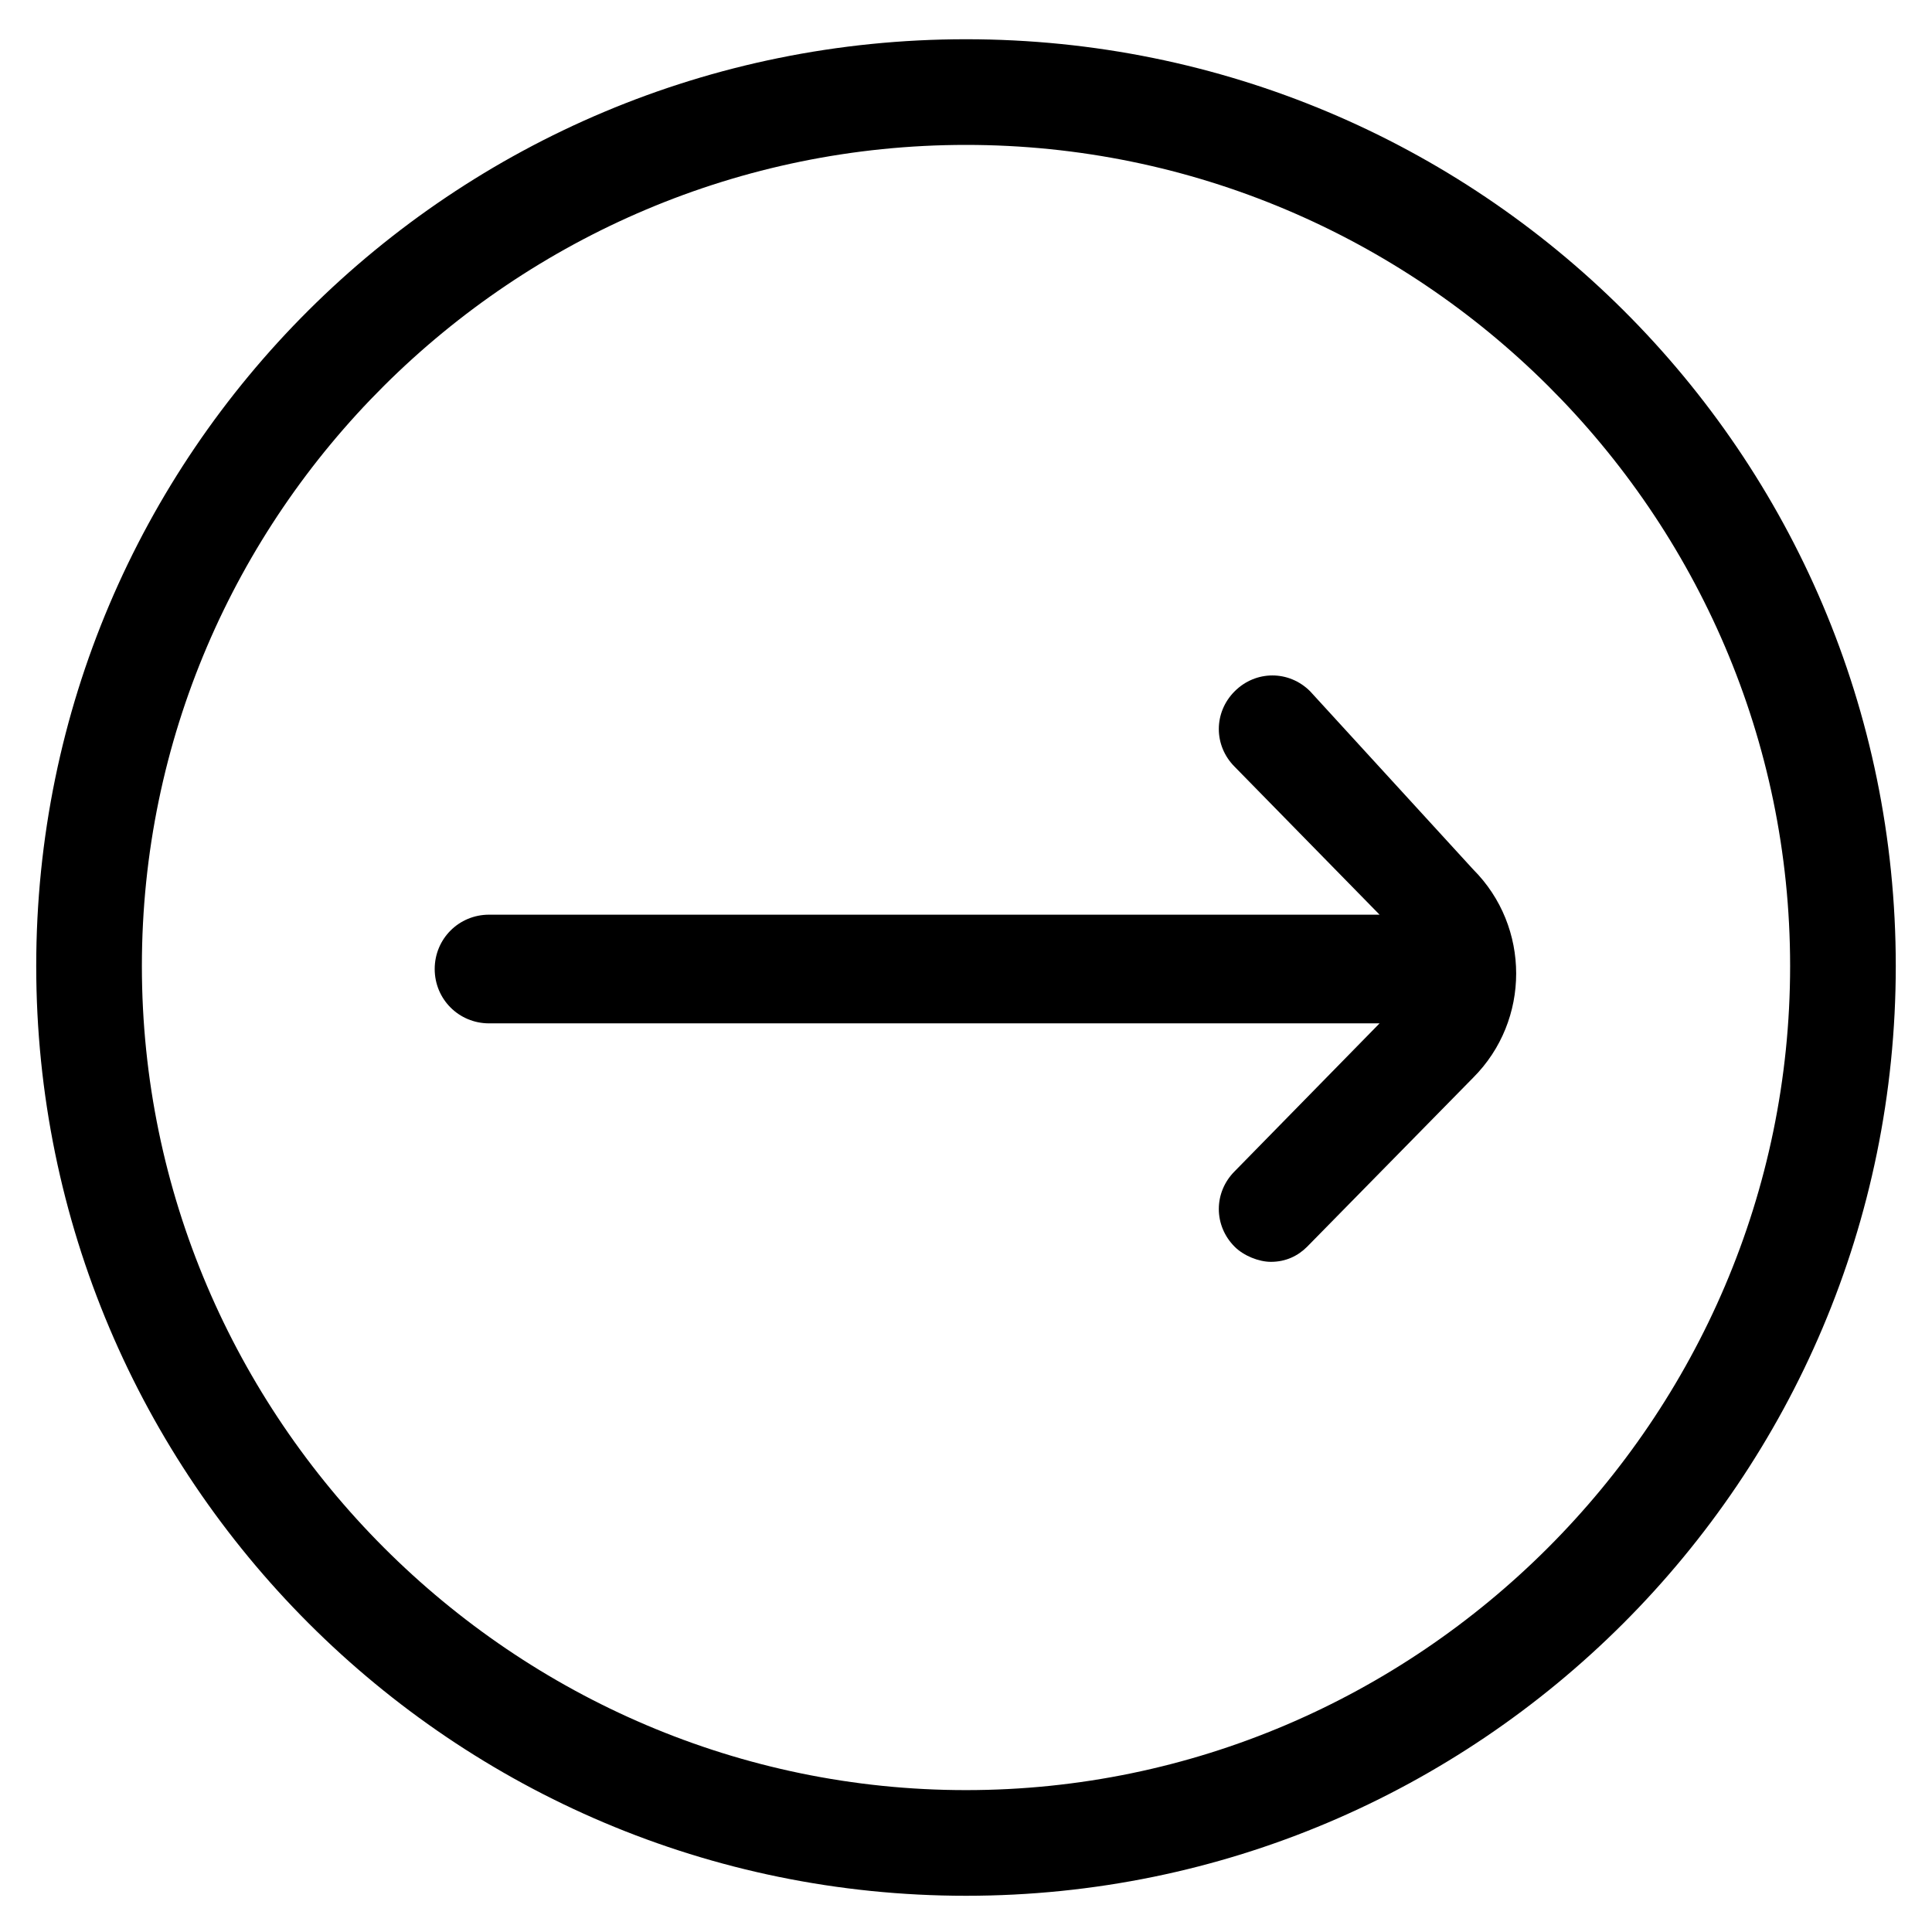
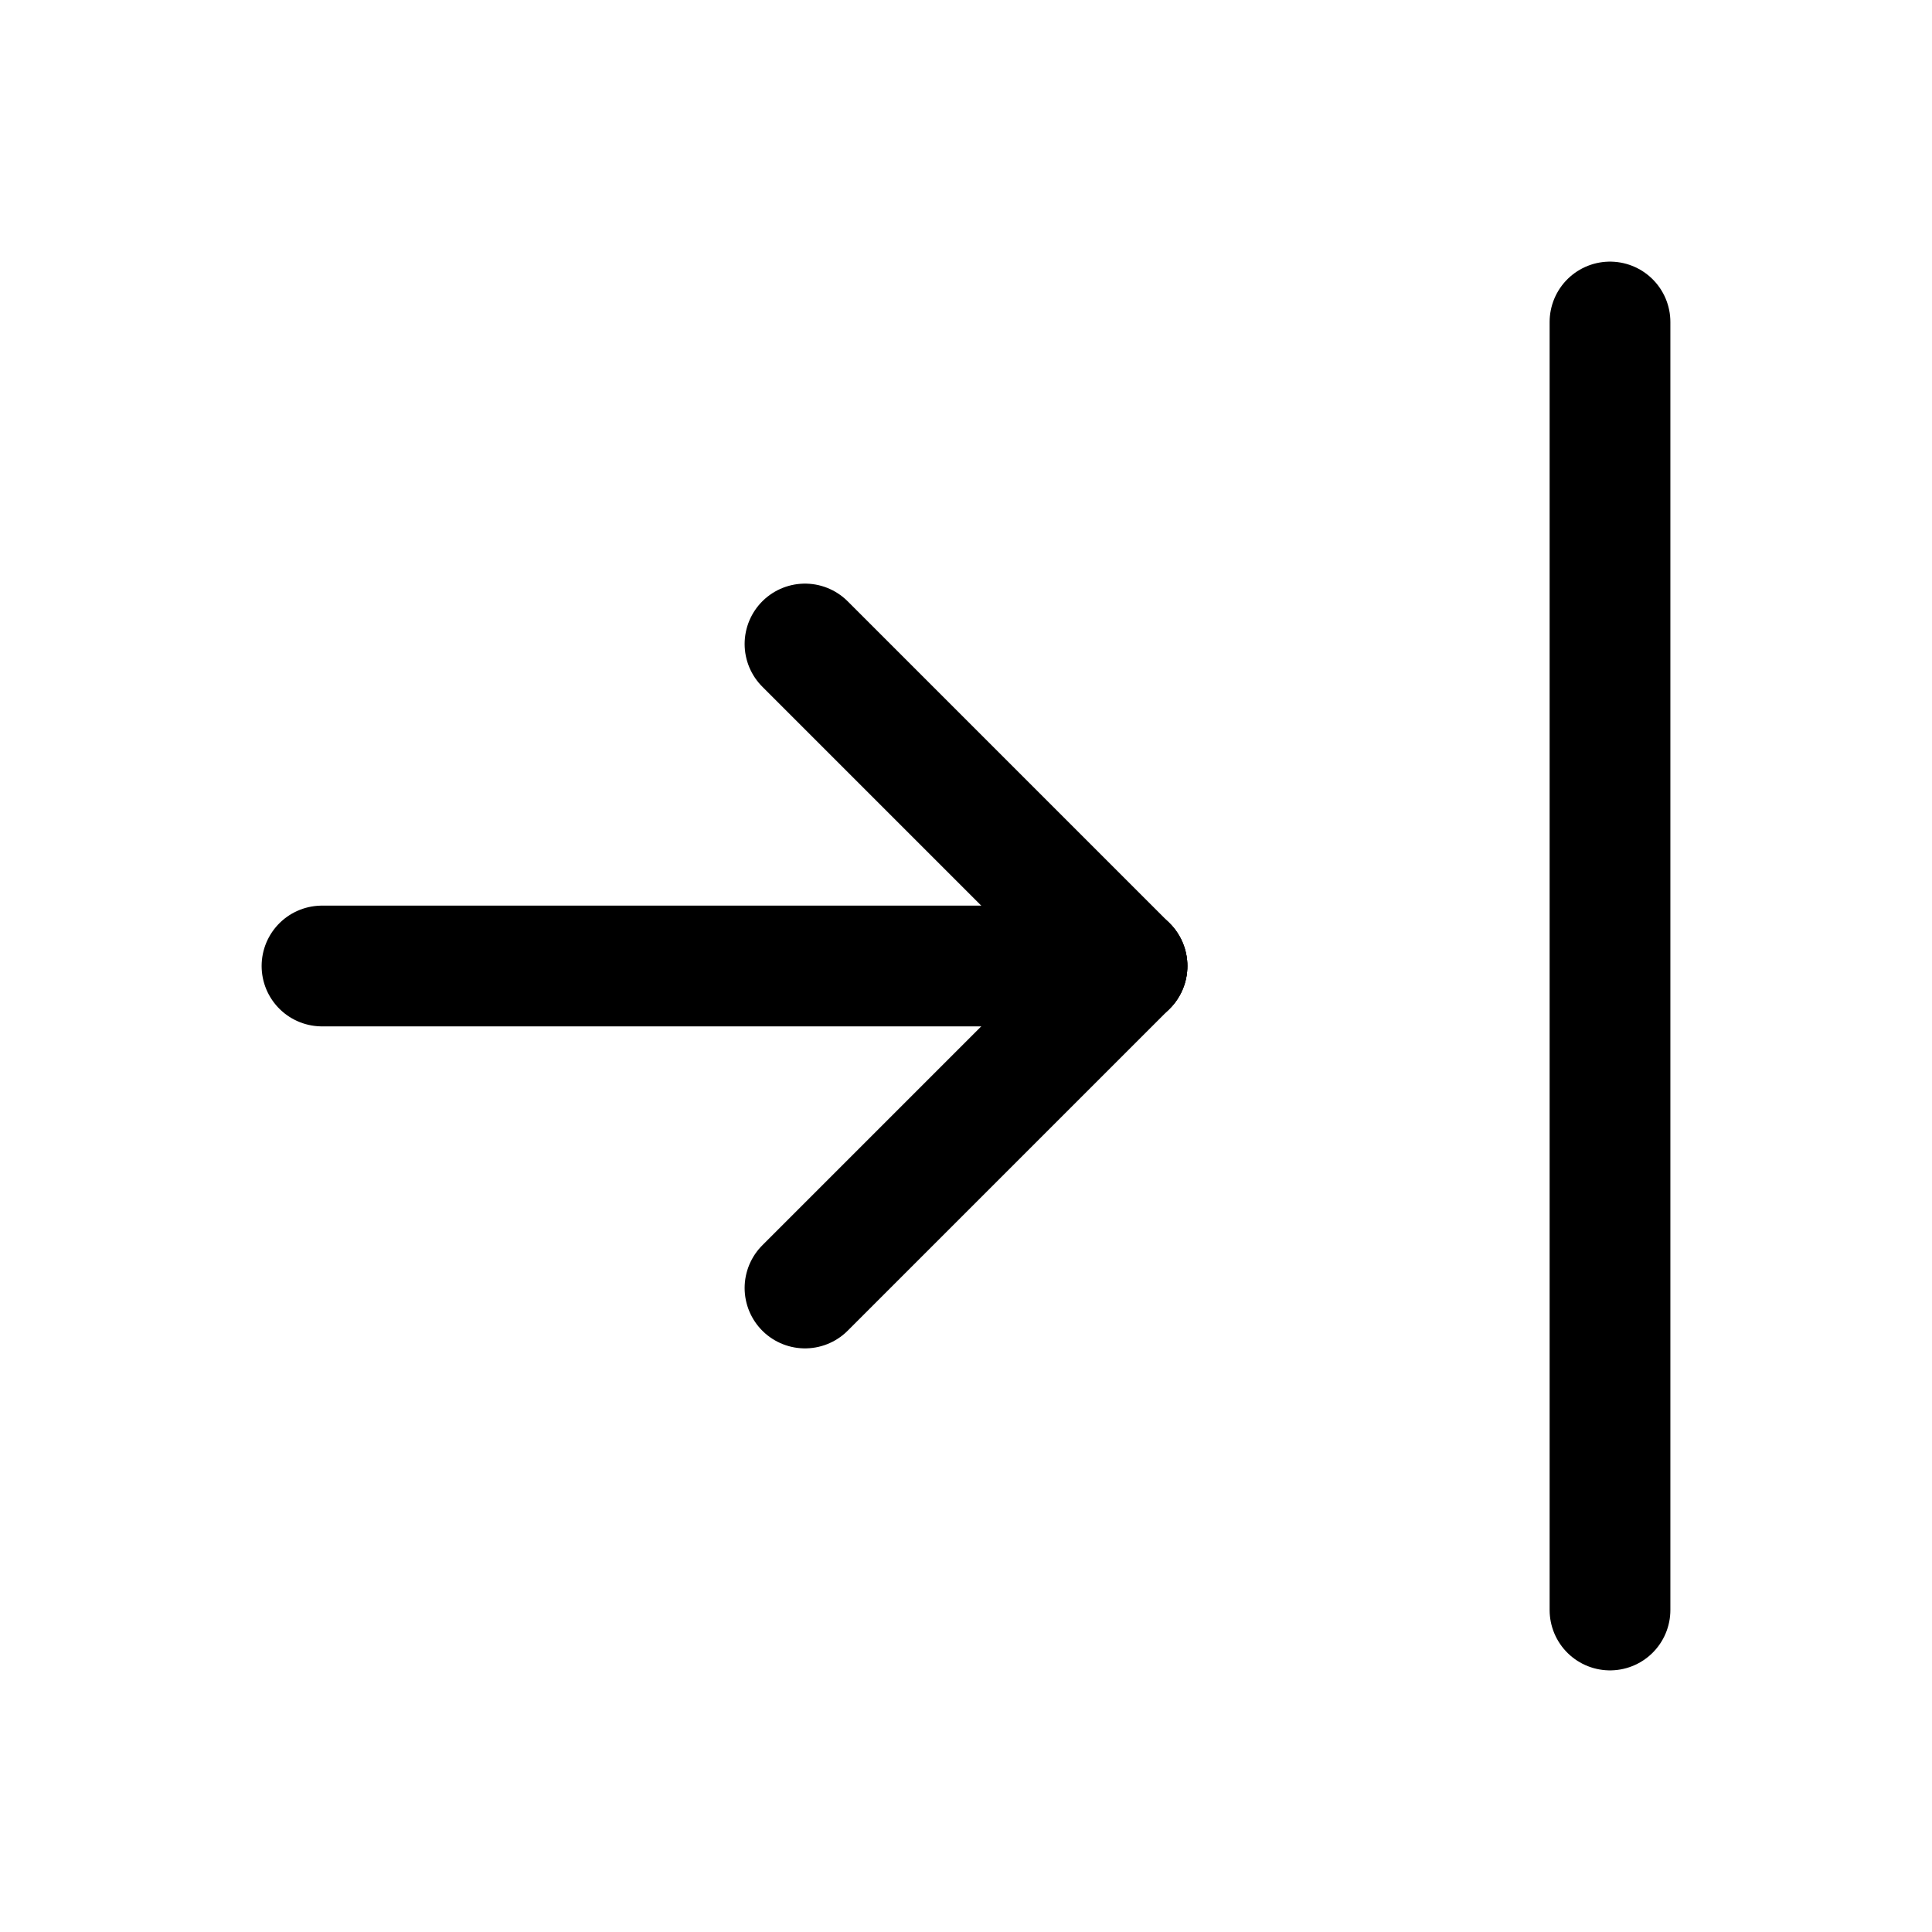
- <svg xmlns="http://www.w3.org/2000/svg" fill="#000000" width="52" height="52" version="1.1" id="lni_lni-arrow-right-circle" x="0px" y="0px" viewBox="0 0 64 64" style="enable-background:new 0 0 64 64;" xml:space="preserve">
-   <g>
-     <path d="M43.4,22.9c-0.7-0.7-1.8-0.7-2.5,0s-0.7,1.8,0,2.5l4.8,4.9H16.2c-1,0-1.8,0.8-1.8,1.8c0,1,0.8,1.8,1.8,1.8h29.5l-4.8,4.9   c-0.7,0.7-0.7,1.8,0,2.5c0.3,0.3,0.8,0.5,1.2,0.5c0.5,0,0.9-0.2,1.2-0.5l5.5-5.6c1.9-1.9,1.9-5,0-6.9L43.4,22.9z" />
-     <path d="M32,1.3C15,1.3,1.2,15,1.2,32C1.2,49,15,62.8,32,62.8C49,62.8,62.8,49,62.8,32C62.8,15,49,1.3,32,1.3z M32,59.3   C17,59.3,4.7,47,4.7,32C4.7,17,17,4.8,32,4.8C47,4.8,59.3,17,59.3,32C59.3,47,47,59.3,32,59.3z" />
-   </g>
+ <svg xmlns="http://www.w3.org/2000/svg" class="icon icon-tabler icon-tabler-arrow-bar-to-right" width="44" height="44" viewBox="0 0 24 24" stroke-width="1.5" stroke="#000000" fill="none" stroke-linecap="round" stroke-linejoin="round">
+   <path stroke="none" d="M0 0h24v24H0z" fill="none" />
+   <line x1="14" y1="12" x2="4" y2="12" />
+   <line x1="14" y1="12" x2="10" y2="16" />
+   <line x1="14" y1="12" x2="10" y2="8" />
+   <line x1="20" y1="4" x2="20" y2="20" />
</svg>
